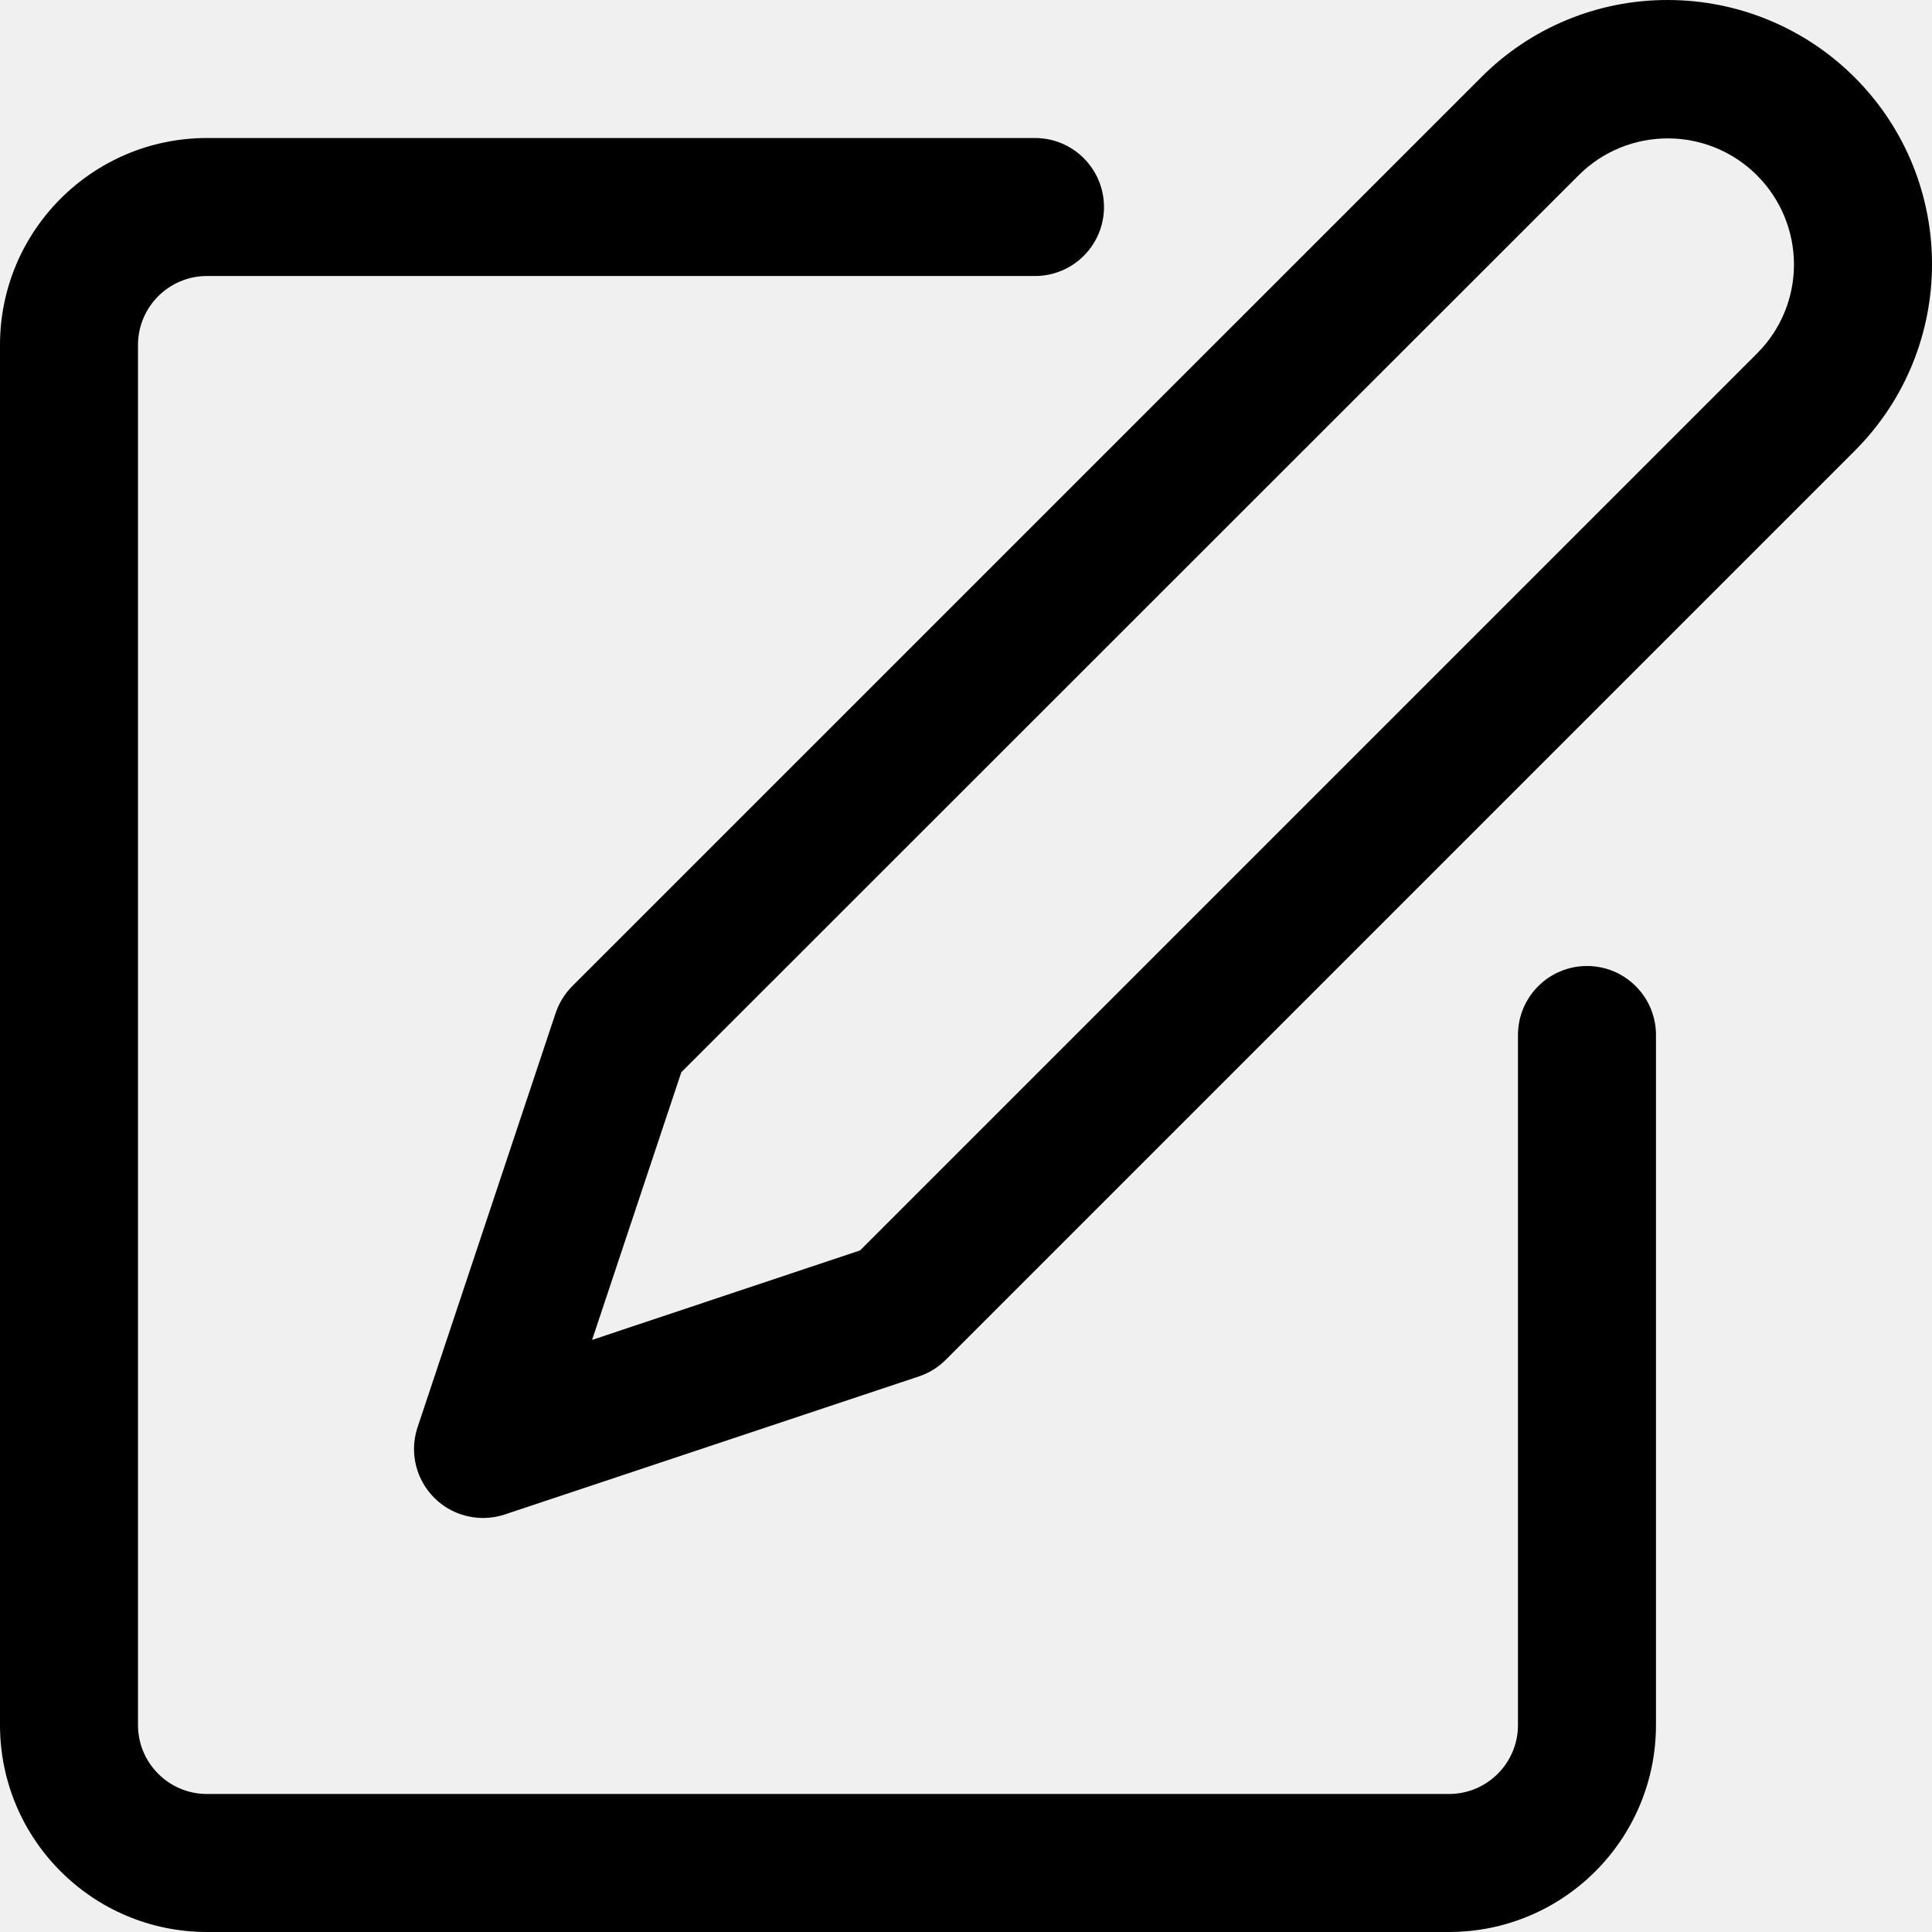
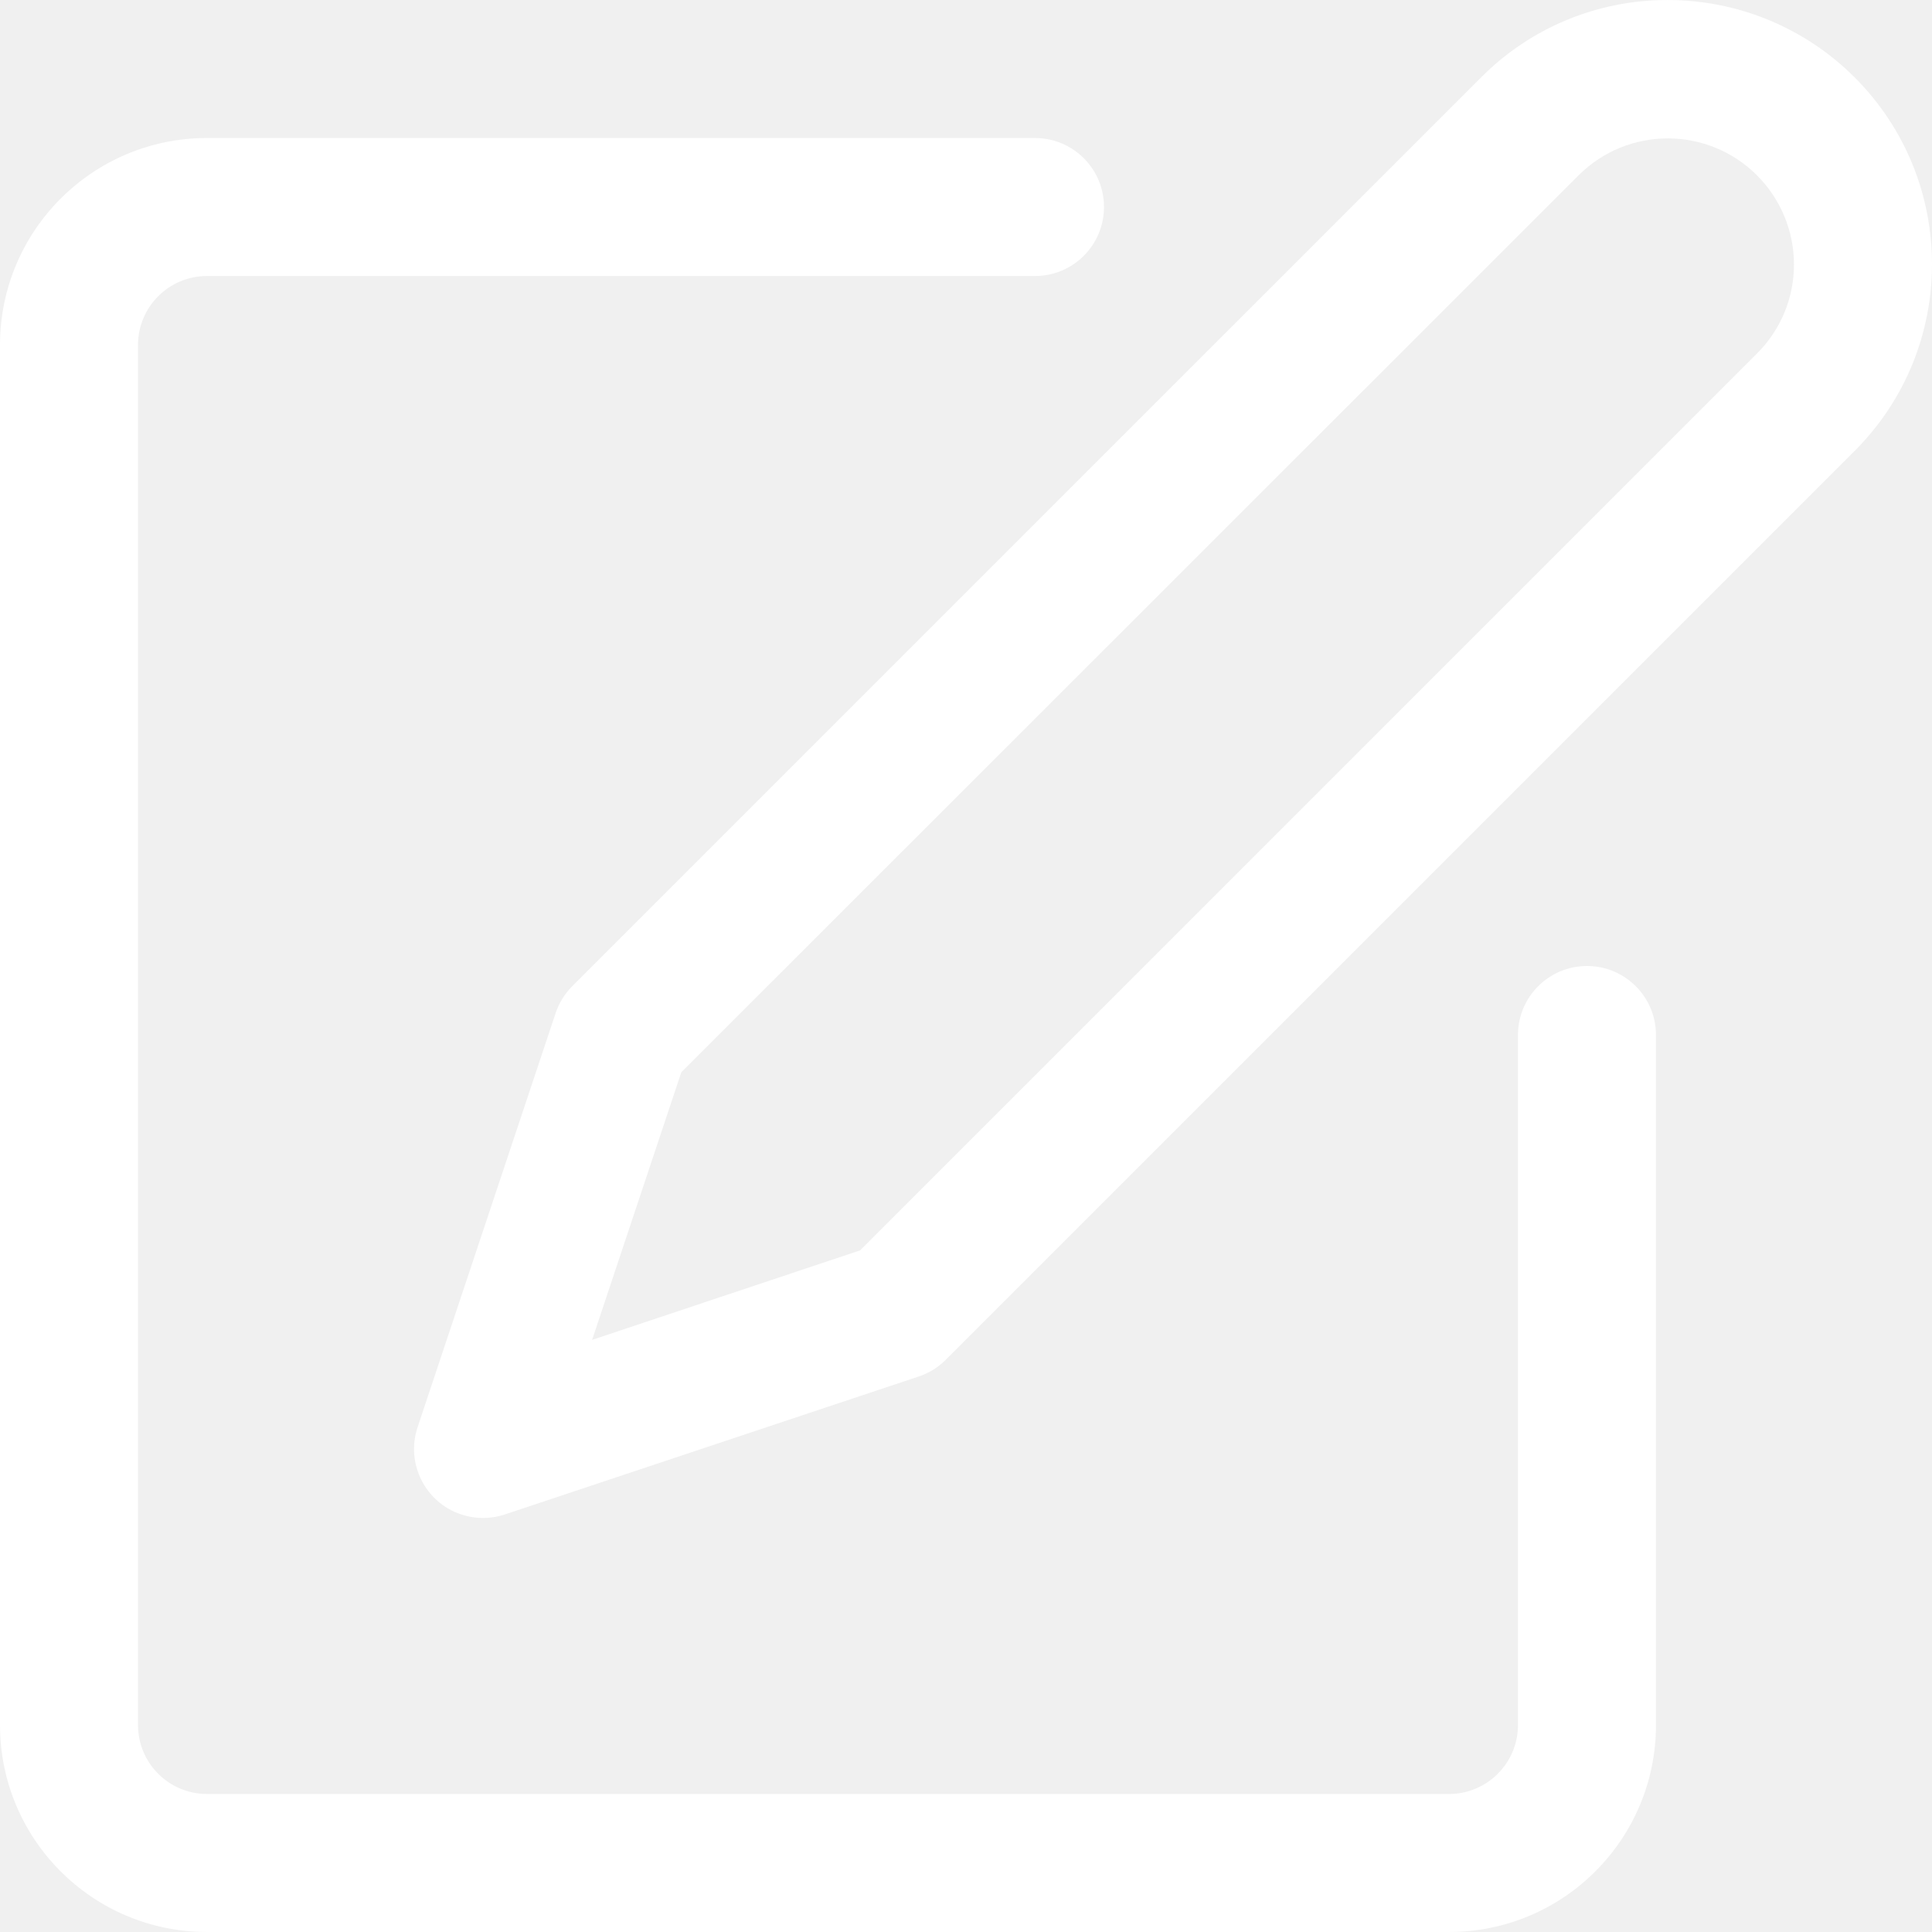
- <svg xmlns="http://www.w3.org/2000/svg" version="1.1" id="Capa_1" width="16px" height="16px" x="0px" y="0px" viewBox="0 0 477.873 477.873" style="enable-background:new 0 0 477.873 477.873;" xml:space="preserve">
+ <svg xmlns="http://www.w3.org/2000/svg" version="1.1" id="Capa_1" width="20px" height="20px" fill="white" x="0px" y="0px" viewBox="0 0 477.873 477.873" style="enable-background:new 0 0 477.873 477.873;" xml:space="preserve">
  <g>
    <g>
      <path d="M392.533,238.937c-9.426,0-17.067,7.641-17.067,17.067V426.67c0,9.426-7.641,17.067-17.067,17.067H51.2    c-9.426,0-17.067-7.641-17.067-17.067V85.337c0-9.426,7.641-17.067,17.067-17.067H256c9.426,0,17.067-7.641,17.067-17.067    S265.426,34.137,256,34.137H51.2C22.923,34.137,0,57.06,0,85.337V426.67c0,28.277,22.923,51.2,51.2,51.2h307.2    c28.277,0,51.2-22.923,51.2-51.2V256.003C409.6,246.578,401.959,238.937,392.533,238.937z" />
    </g>
  </g>
  <g>
    <g>
      <path d="M458.742,19.142c-12.254-12.256-28.875-19.14-46.206-19.138c-17.341-0.05-33.979,6.846-46.199,19.149L141.534,243.937    c-1.865,1.879-3.272,4.163-4.113,6.673l-34.133,102.4c-2.979,8.943,1.856,18.607,10.799,21.585    c1.735,0.578,3.552,0.873,5.38,0.875c1.832-0.003,3.653-0.297,5.393-0.87l102.4-34.133c2.515-0.84,4.8-2.254,6.673-4.13    l224.802-224.802C484.25,86.023,484.253,44.657,458.742,19.142z M434.603,87.419L212.736,309.286l-66.287,22.135l22.067-66.202    L390.468,43.353c12.202-12.178,31.967-12.158,44.145,0.044c5.817,5.829,9.095,13.72,9.12,21.955    C443.754,73.631,440.467,81.575,434.603,87.419z" />
    </g>
  </g>
</svg>
